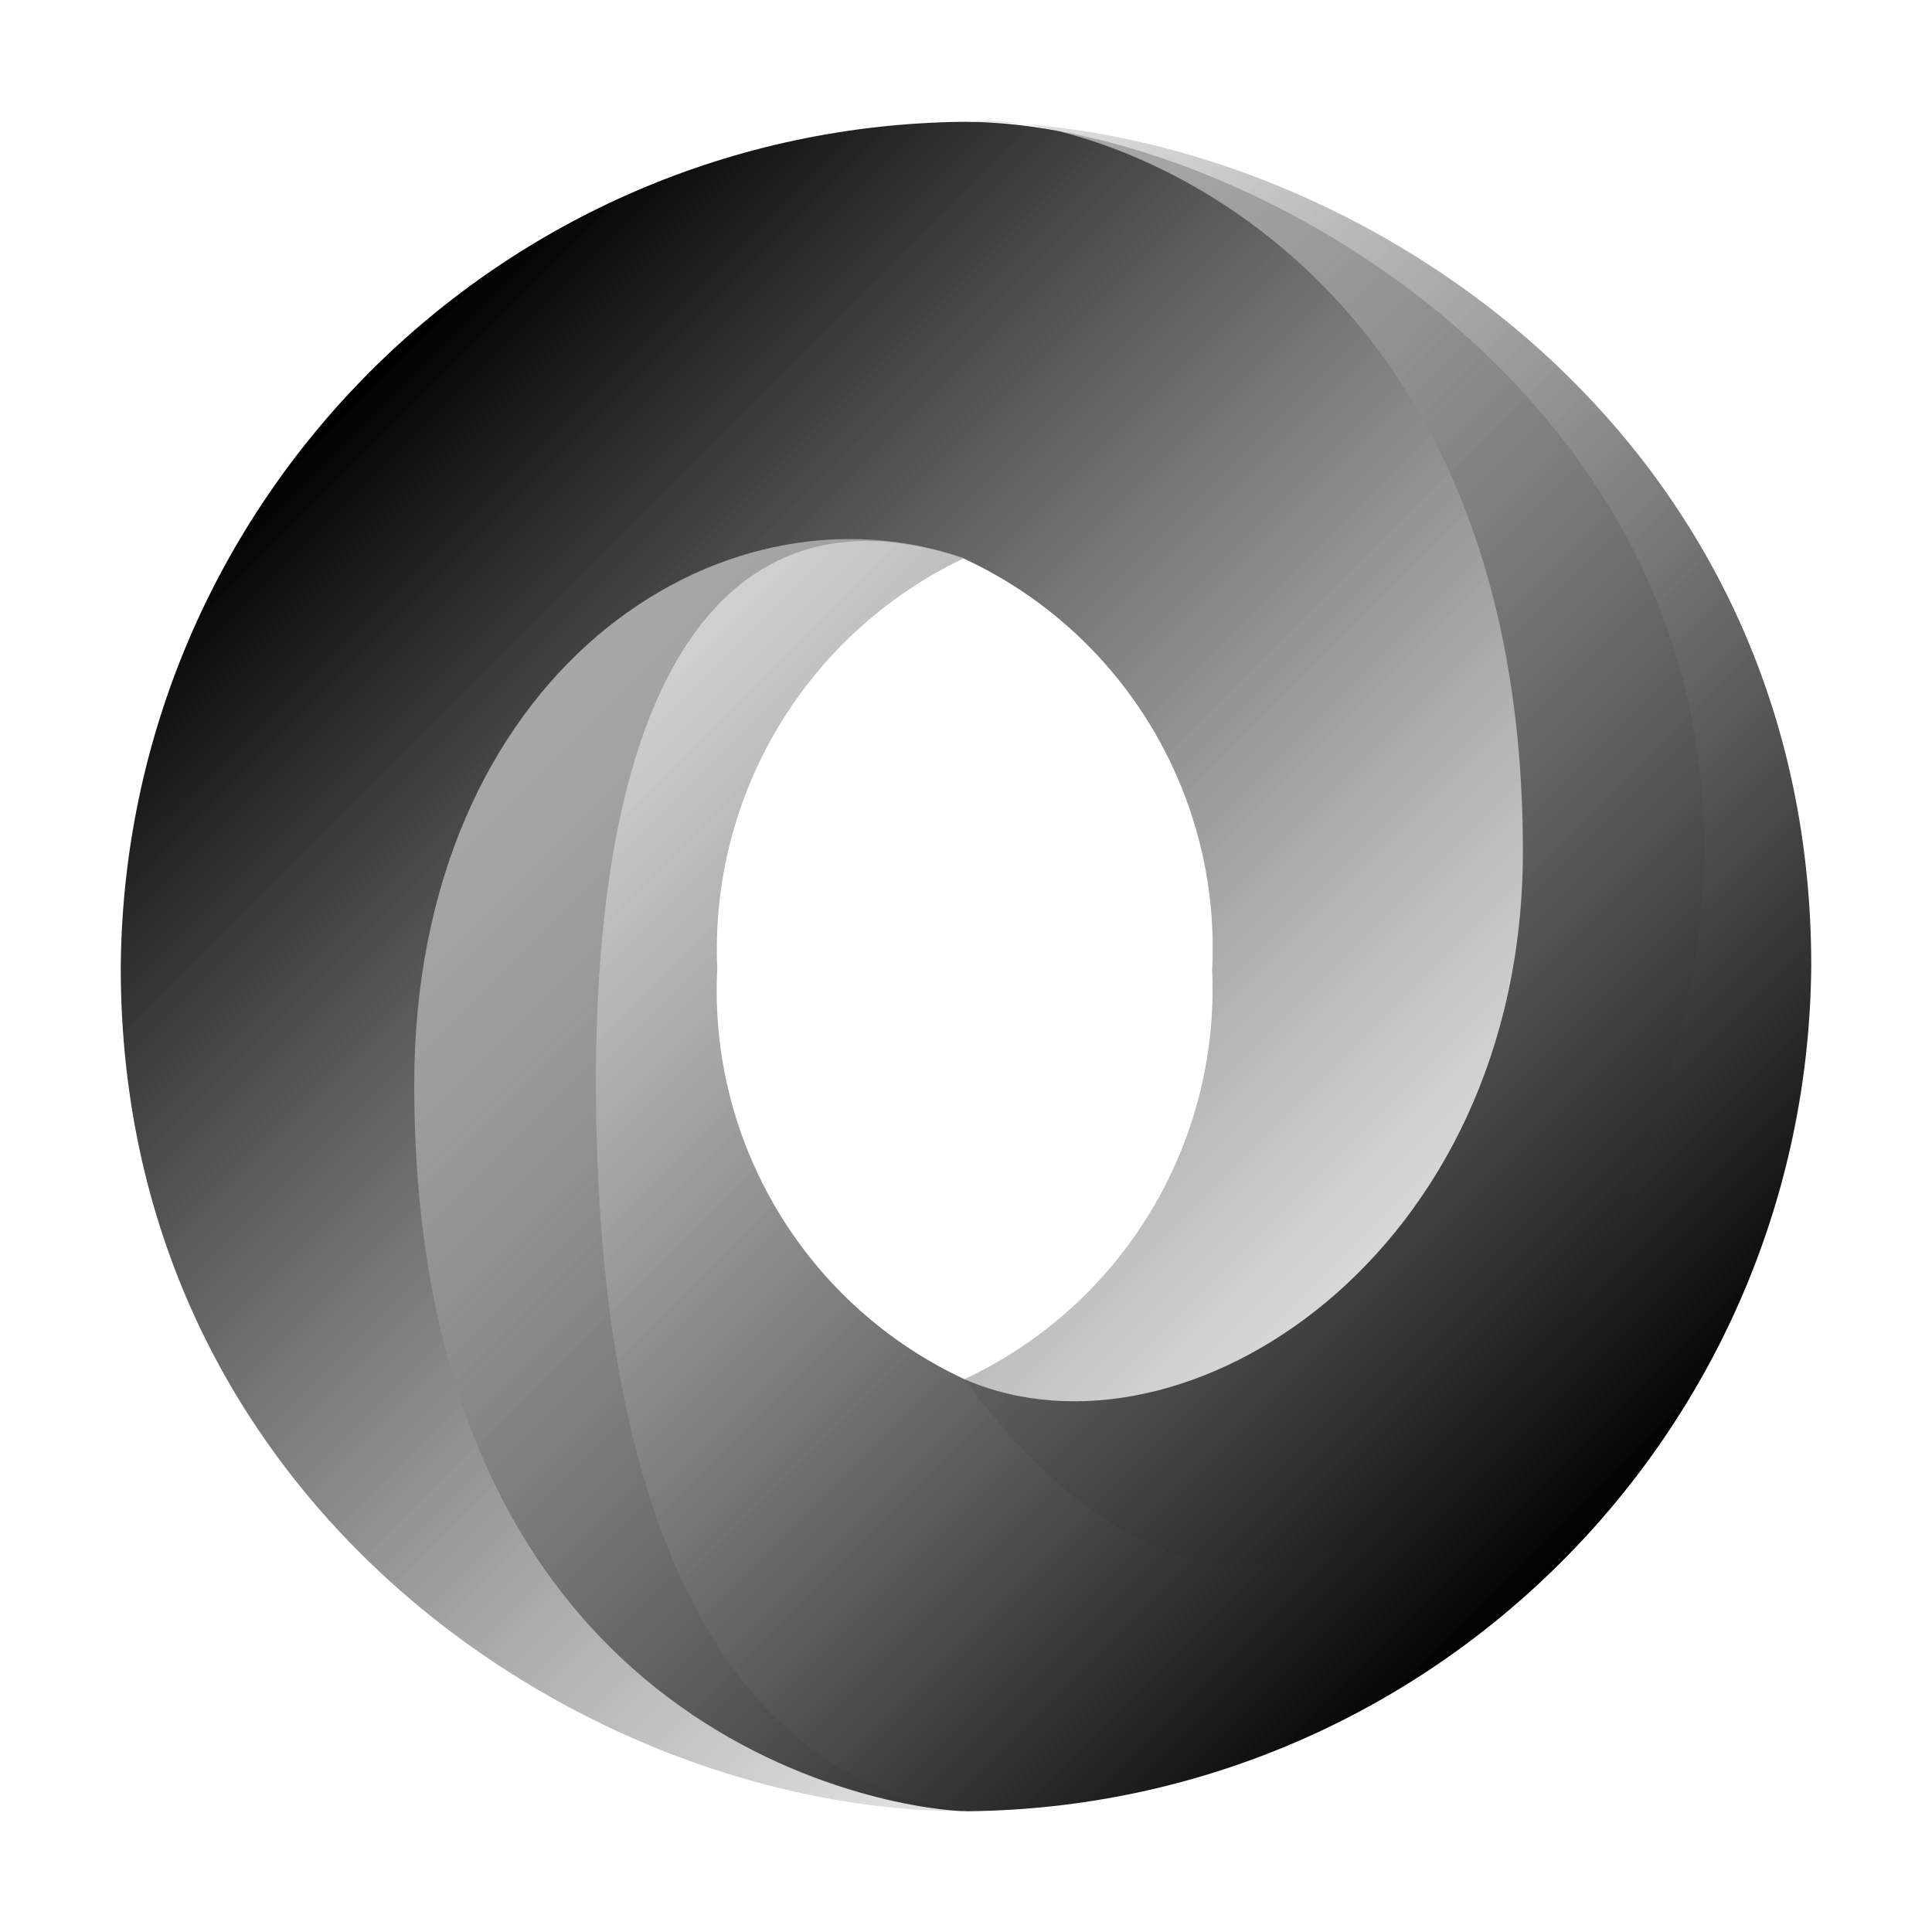
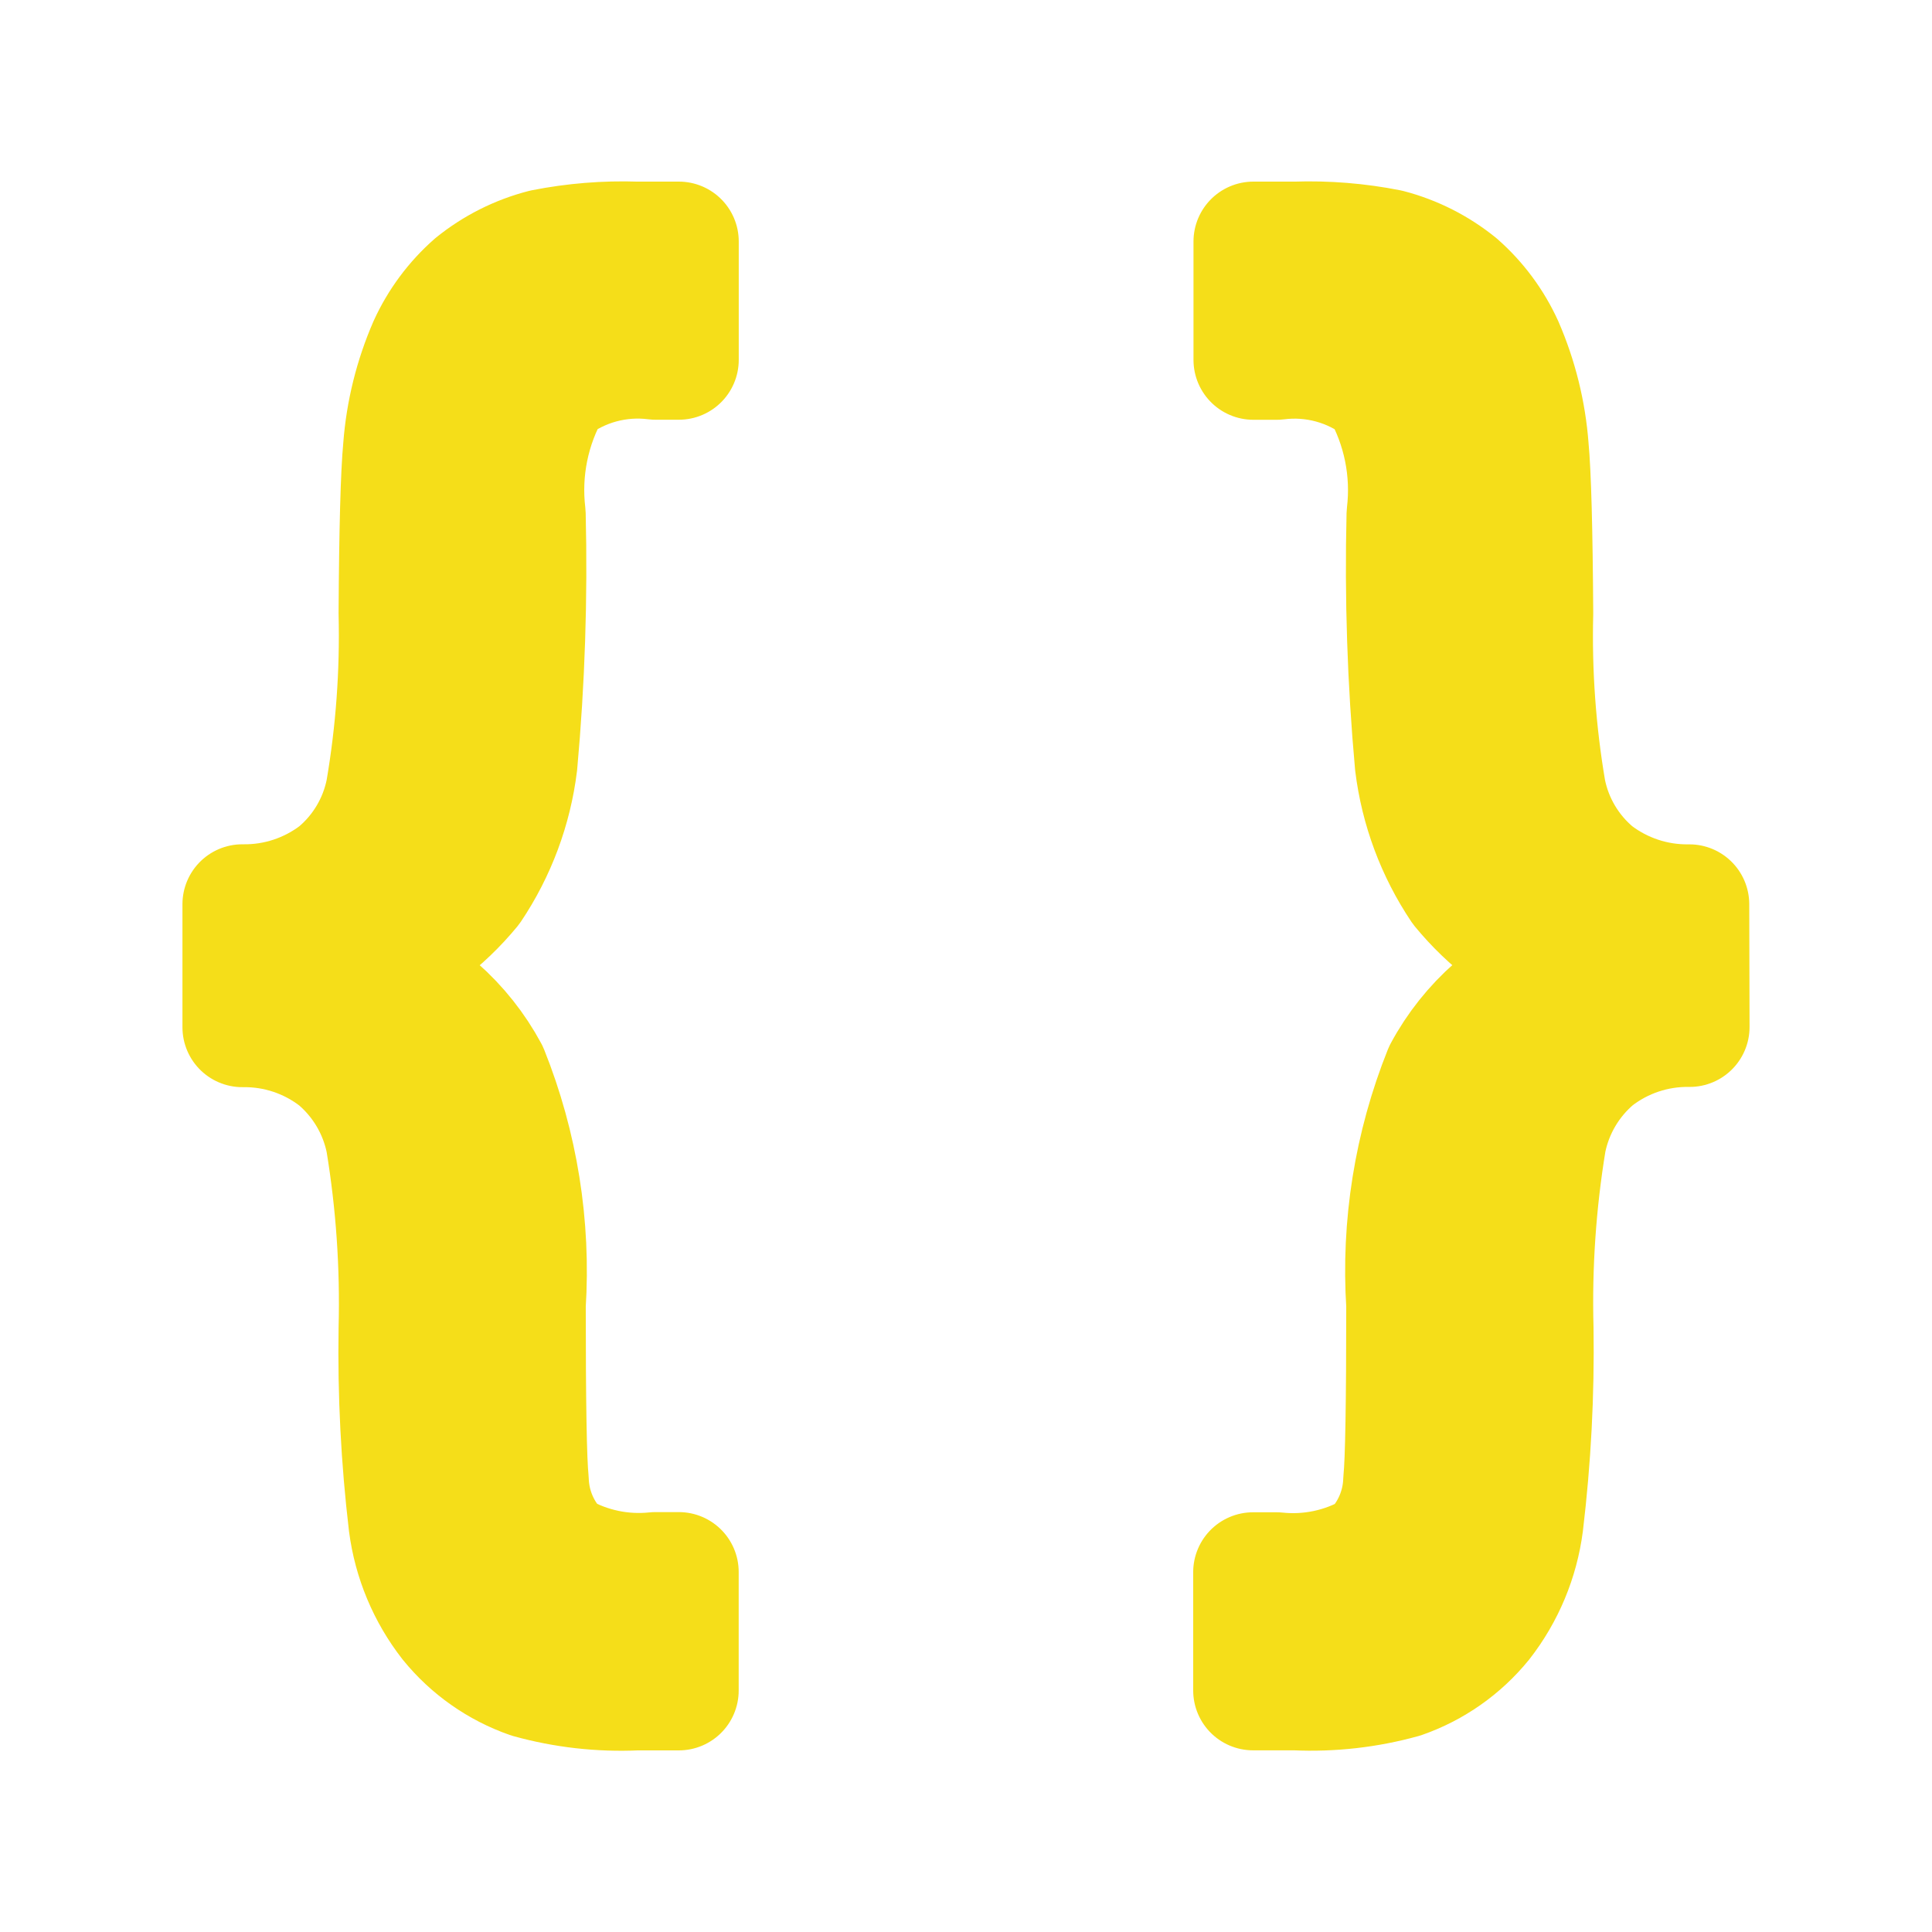
- <svg xmlns="http://www.w3.org/2000/svg" xmlns:xlink="http://www.w3.org/1999/xlink" viewBox="0 0 32 32" fill="#00000000" stroke="#00000000">
+ <svg xmlns="http://www.w3.org/2000/svg" width="256px" height="256px" viewBox="0 0 32.00 32.00" fill="#f5de19" stroke="#f5de19" stroke-width="0">
  <g id="SVGRepo_bgCarrier" stroke-width="0" />
-   <g id="SVGRepo_tracerCarrier" stroke-linecap="round" stroke-linejoin="round" />
+   <g id="SVGRepo_tracerCarrier" stroke-linecap="round" stroke-linejoin="round" stroke="#f5de19" stroke-width="1.984">
+     <path d="M4.014,14.976a2.51,2.51,0,0,0,1.567-.518A2.377,2.377,0,0,0,6.386,13.1,15.261,15.261,0,0,0,6.6,10.156q.012-2.085.075-2.747a5.236,5.236,0,0,1,.418-1.686,3.025,3.025,0,0,1,.755-1.018A3.046,3.046,0,0,1,9,4.125,6.762,6.762,0,0,1,10.544,4h.7V5.96h-.387a2.338,2.338,0,0,0-1.723.468A3.4,3.4,0,0,0,8.709,8.52a36.054,36.054,0,0,1-.137,4.133,4.734,4.734,0,0,1-.768,2.06A4.567,4.567,0,0,1,6.1,16a3.809,3.809,0,0,1,1.992,1.754,8.861,8.861,0,0,1,.618,3.865q0,2.435.05,2.9A1.755,1.755,0,0,0,9.264,25.7a2.639,2.639,0,0,0,1.592.337h.387V28h-.7a5.655,5.655,0,0,1-1.773-.2,2.97,2.97,0,0,1-1.324-.93,3.353,3.353,0,0,1-.681-1.63A24.175,24.175,0,0,1,6.6,22.006,16.469,16.469,0,0,0,6.386,18.9a2.408,2.408,0,0,0-.805-1.361,2.489,2.489,0,0,0-1.567-.524Z" style="fill:#f5de19" />
+     <path d="M27.986,17.011a2.489,2.489,0,0,0-1.567.524,2.408,2.408,0,0,0-.805,1.361,16.469,16.469,0,0,0-.212,3.109,24.175,24.175,0,0,1-.169,3.234,3.353,3.353,0,0,1-.681,1.63,2.97,2.97,0,0,1-1.324.93,5.655,5.655,0,0,1-1.773.2h-.7V26.04h.387a2.639,2.639,0,0,0,1.592-.337,1.755,1.755,0,0,0,.506-1.186q.05-.462.05-2.9a8.861,8.861,0,0,1,.618-3.865A3.809,3.809,0,0,1,25.9,16a4.567,4.567,0,0,1-1.7-1.286,4.734,4.734,0,0,1-.768-2.06,36.054,36.054,0,0,1-.137-4.133,3.4,3.4,0,0,0-.425-2.092,2.338,2.338,0,0,0-1.723-.468h-.387V4h.7A6.762,6.762,0,0,1,23,4.125a3.046,3.046,0,0,1,1.149.581,3.025,3.025,0,0,1,.755,1.018,5.236,5.236,0,0,1,.418,1.686q.062.662.075,2.747a15.261,15.261,0,0,0,.212,2.947,2.377,2.377,0,0,0,.805,1.355,2.51,2.51,0,0,0,1.567.518Z" style="fill:#f5de19" />
+   </g>
  <g id="SVGRepo_iconCarrier">
-     <defs>
-       <linearGradient id="a" x1="-683.873" y1="-565.884" x2="-664.125" y2="-585.635" gradientTransform="matrix(0.999, 0, 0, -0.999, 688.969, -558.754)" gradientUnits="userSpaceOnUse">
-         <stop offset="0" />
-         <stop offset="1" stop-color="#ffffffab" />
-       </linearGradient>
-       <linearGradient id="b" x1="-663.231" y1="-584.741" x2="-682.979" y2="-564.99" xlink:href="#a" />
-     </defs>
-     <path d="M15.976,22.842c6.195,8.445,12.257-2.357,12.248-8.853C28.214,6.31,20.43,2.017,15.971,2.017A14.116,14.116,0,0,0,2,16.024C2,25.018,9.812,30,15.971,30c-1.394-.2-6.039-1.2-6.1-11.894-.042-7.236,2.36-10.126,6.091-8.855a7.106,7.106,0,0,1,4.115,6.816A7.132,7.132,0,0,1,15.976,22.842Z" style="fill:url(#a)" />
-     <path d="M15.969,9.245c-4.093-1.411-9.108,1.963-9.108,8.72C6.862,29,15.038,30,16.029,30A14.116,14.116,0,0,0,30,15.994C30,7,22.188,2.017,16.029,2.017c1.706-.236,9.195,1.846,9.195,12.081,0,6.675-5.592,10.308-9.229,8.756a7.106,7.106,0,0,1-4.115-6.816A7.17,7.17,0,0,1,15.969,9.245Z" style="fill:url(#b)" />
+     <path d="M4.014,14.976a2.51,2.51,0,0,0,1.567-.518A2.377,2.377,0,0,0,6.386,13.1,15.261,15.261,0,0,0,6.6,10.156q.012-2.085.075-2.747a5.236,5.236,0,0,1,.418-1.686,3.025,3.025,0,0,1,.755-1.018A3.046,3.046,0,0,1,9,4.125,6.762,6.762,0,0,1,10.544,4h.7V5.96h-.387a2.338,2.338,0,0,0-1.723.468A3.4,3.4,0,0,0,8.709,8.52a36.054,36.054,0,0,1-.137,4.133,4.734,4.734,0,0,1-.768,2.06A4.567,4.567,0,0,1,6.1,16a3.809,3.809,0,0,1,1.992,1.754,8.861,8.861,0,0,1,.618,3.865q0,2.435.05,2.9A1.755,1.755,0,0,0,9.264,25.7a2.639,2.639,0,0,0,1.592.337h.387V28h-.7a5.655,5.655,0,0,1-1.773-.2,2.97,2.97,0,0,1-1.324-.93,3.353,3.353,0,0,1-.681-1.63A24.175,24.175,0,0,1,6.6,22.006,16.469,16.469,0,0,0,6.386,18.9a2.408,2.408,0,0,0-.805-1.361,2.489,2.489,0,0,0-1.567-.524Z" style="fill:#f5de19" />
+     <path d="M27.986,17.011a2.489,2.489,0,0,0-1.567.524,2.408,2.408,0,0,0-.805,1.361,16.469,16.469,0,0,0-.212,3.109,24.175,24.175,0,0,1-.169,3.234,3.353,3.353,0,0,1-.681,1.63,2.97,2.97,0,0,1-1.324.93,5.655,5.655,0,0,1-1.773.2h-.7V26.04h.387a2.639,2.639,0,0,0,1.592-.337,1.755,1.755,0,0,0,.506-1.186q.05-.462.05-2.9a8.861,8.861,0,0,1,.618-3.865A3.809,3.809,0,0,1,25.9,16a4.567,4.567,0,0,1-1.7-1.286,4.734,4.734,0,0,1-.768-2.06,36.054,36.054,0,0,1-.137-4.133,3.4,3.4,0,0,0-.425-2.092,2.338,2.338,0,0,0-1.723-.468h-.387V4h.7A6.762,6.762,0,0,1,23,4.125a3.046,3.046,0,0,1,1.149.581,3.025,3.025,0,0,1,.755,1.018,5.236,5.236,0,0,1,.418,1.686q.062.662.075,2.747a15.261,15.261,0,0,0,.212,2.947,2.377,2.377,0,0,0,.805,1.355,2.51,2.51,0,0,0,1.567.518Z" style="fill:#f5de19" />
  </g>
</svg>
